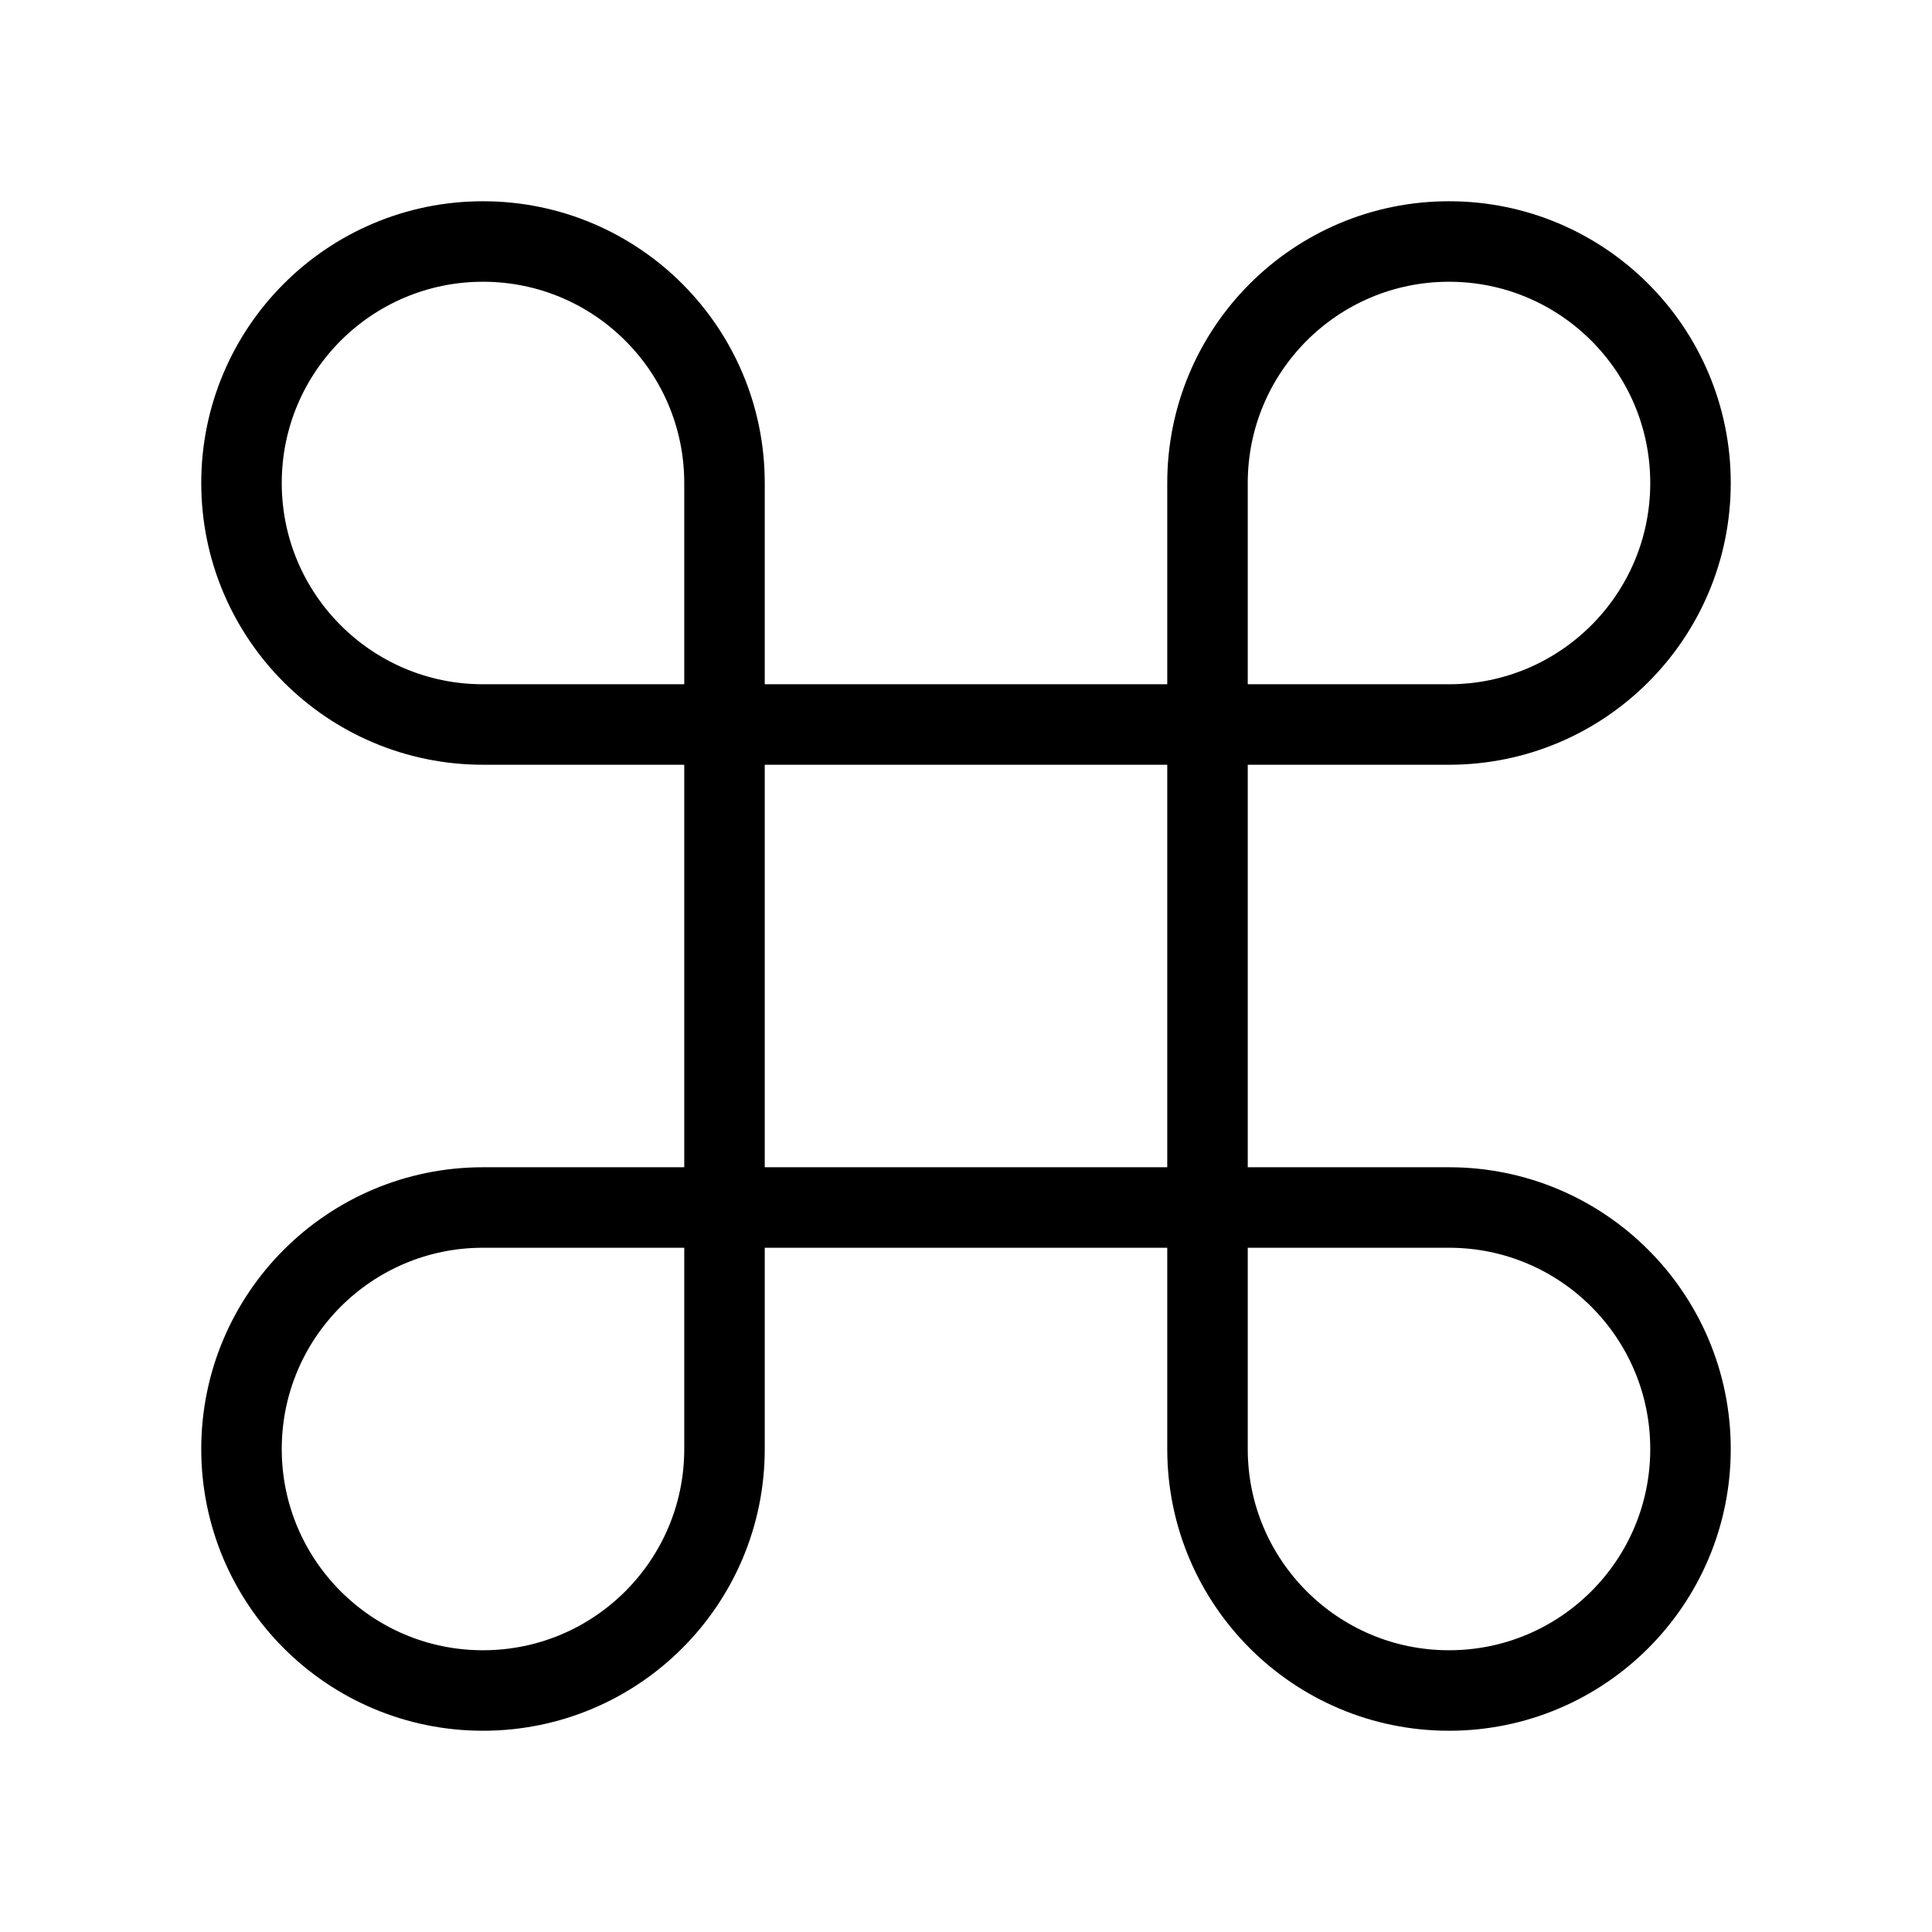
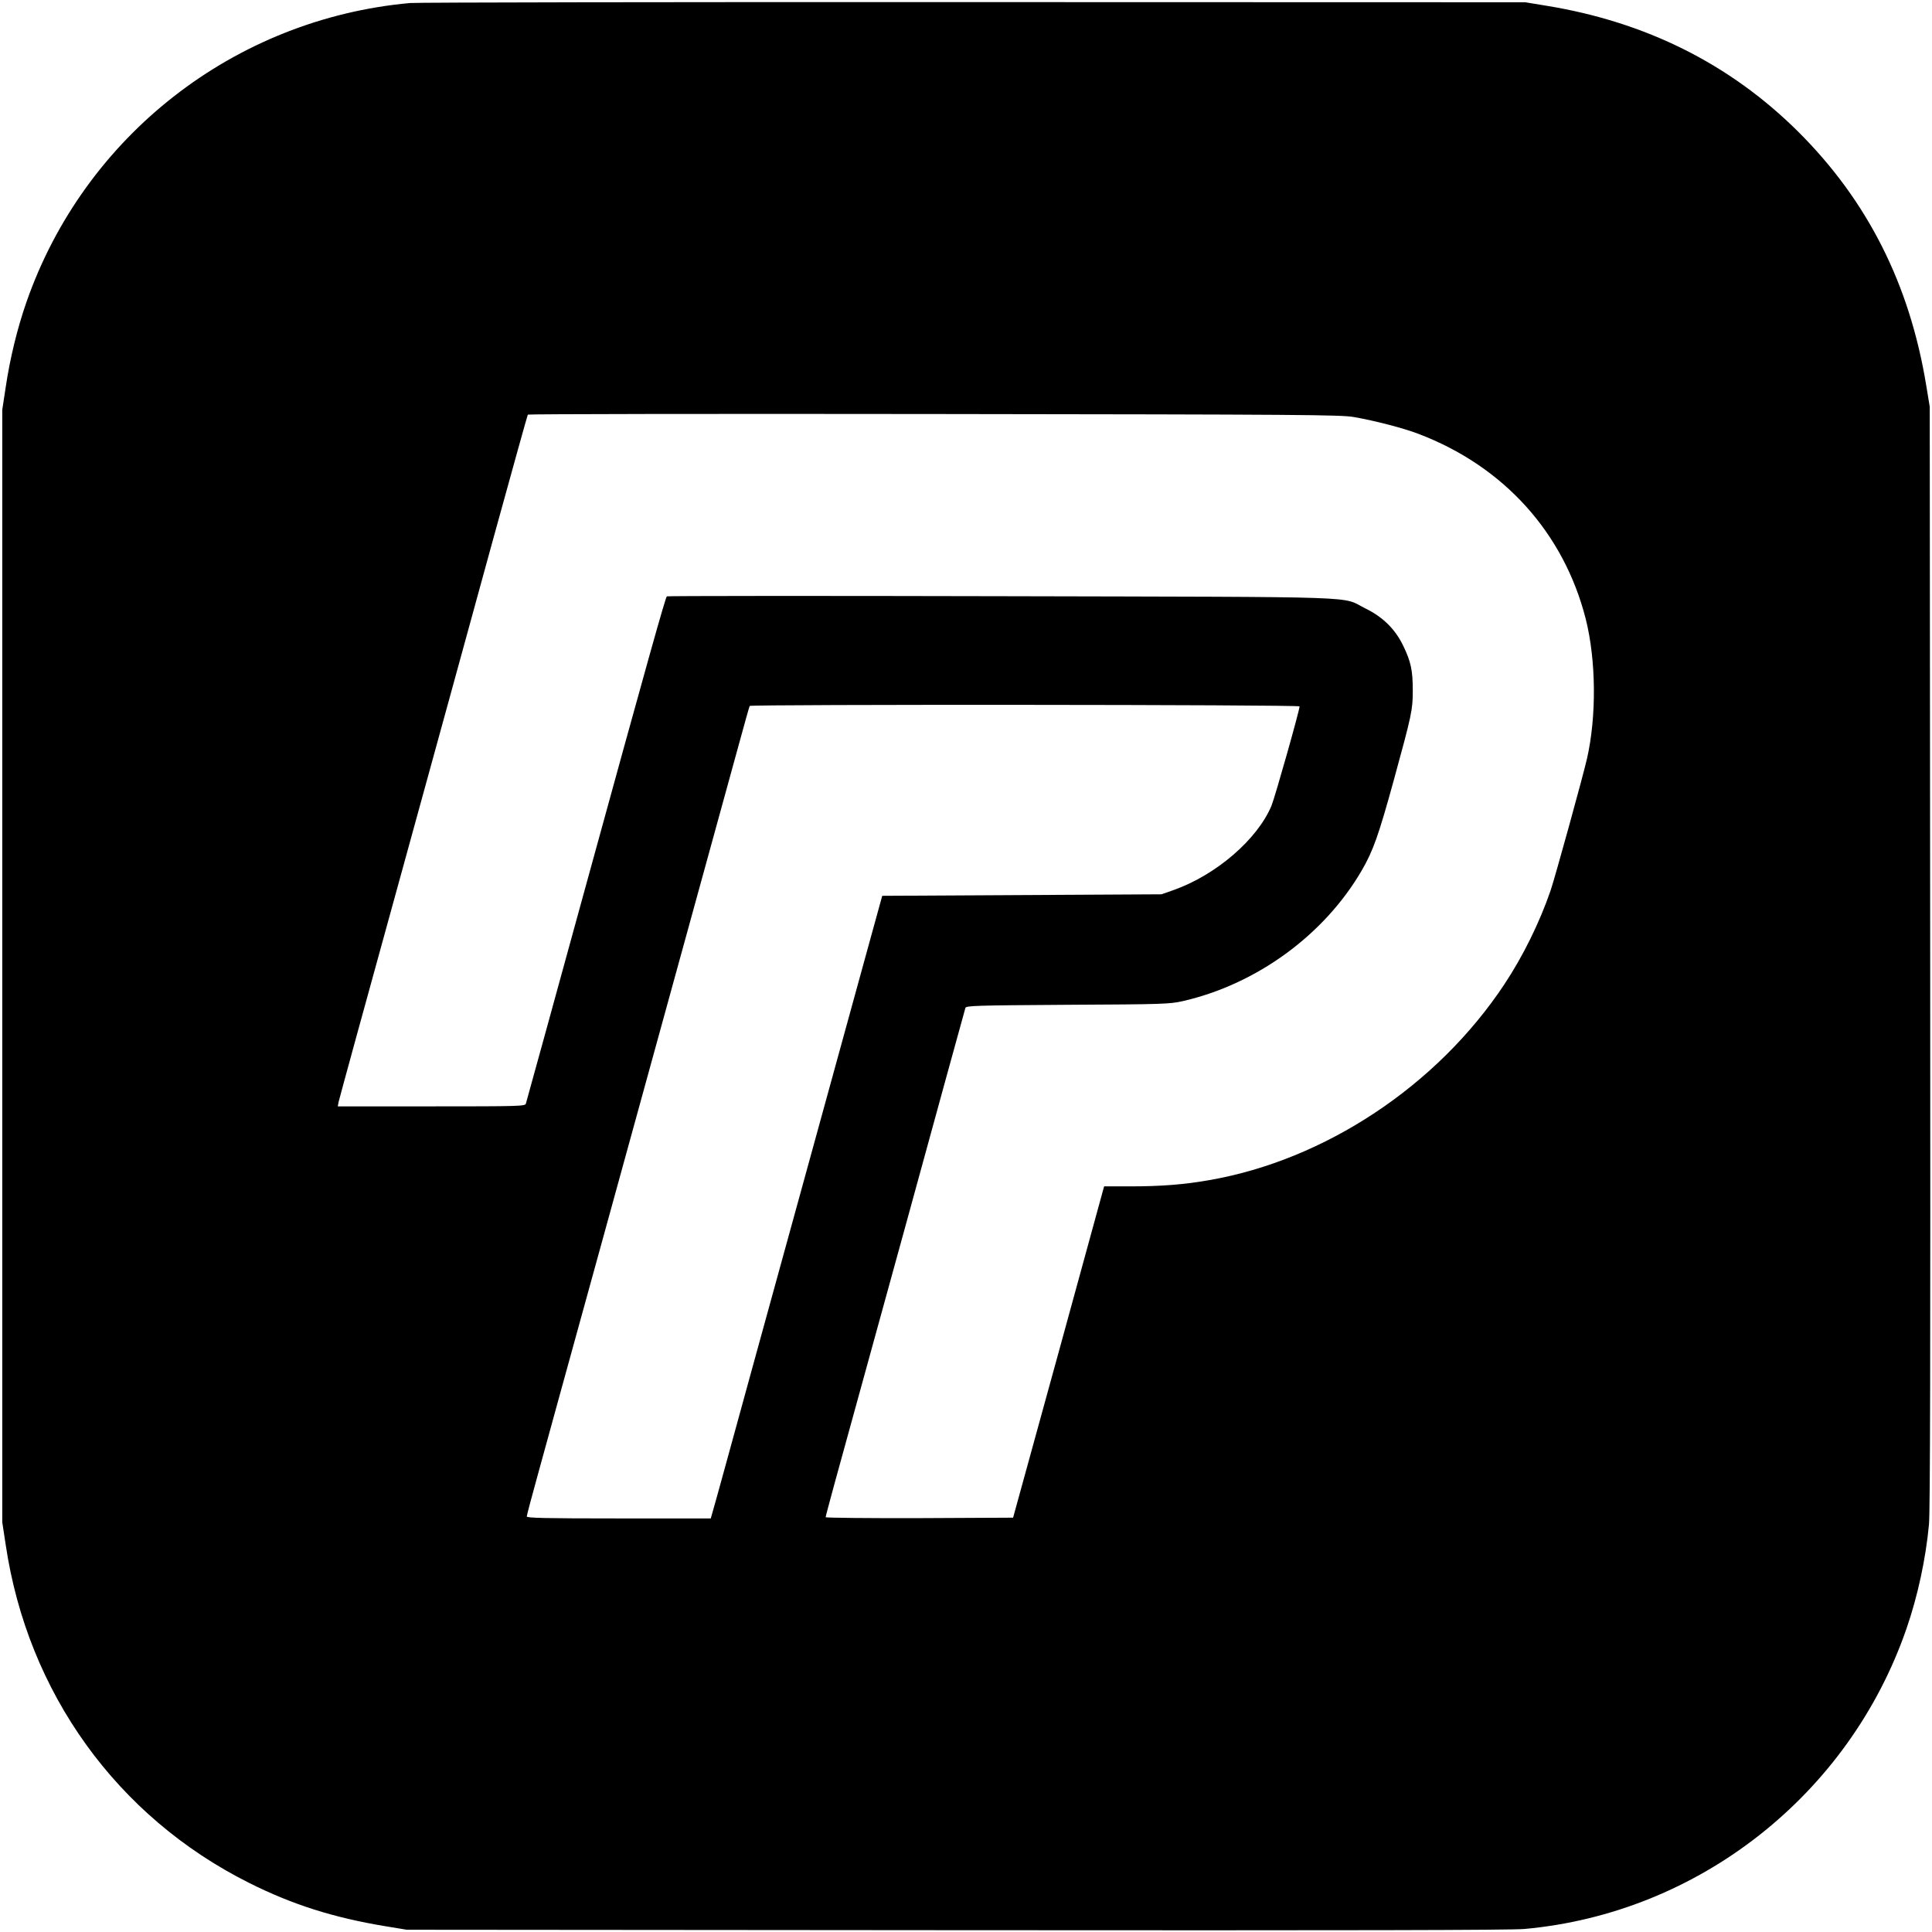
- <svg xmlns="http://www.w3.org/2000/svg" version="1.1" width="24" height="24">
-   <svg viewBox="0 0 24 24" fill="none" stroke="currentColor" strokewidth="2" strokelinecap="round" strokelinejoin="round">
-     <path d="M15 6v12a3 3 0 1 0 3-3H6a3 3 0 1 0 3 3V6a3 3 0 1 0-3 3h12a3 3 0 1 0-3-3" />
-   </svg>
-   <style>@media (prefers-color-scheme: light) { :root { filter: contrast(1) brightness(0.8); } }
- </style>
+ <svg xmlns="http://www.w3.org/2000/svg" version="1.0" viewBox="0 0 1280 1280" preserveAspectRatio="xMidYMid meet" className="fill-primary-900 dark:fill-primary-500">
+   <g transform="translate(0,1280) scale(0.1,-0.1)" stroke="none">
+     <path d="M2717 12780 c-1163 -105 -2158 -880 -2542 -1982 -60 -172 -109 -373 -137 -562 l-23 -151 0 -3685 0 -3685 23 -151 c146 -980 737 -1800 1611 -2238 289 -145 561 -231 906 -288 l140 -23 3640 -3 c2643 -2 3674 0 3764 8 1154 104 2152 889 2532 1990 75 217 128 464 149 691 8 90 10 1121 8 3764 l-3 3640 -23 140 c-110 673 -390 1227 -851 1685 -451 447 -1008 725 -1666 832 l-140 23 -3650 1 c-2007 1 -3689 -2 -3738 -6z m6253 -2743 c142 -25 331 -74 429 -112 565 -215 962 -656 1107 -1226 69 -274 72 -647 8 -926 -25 -111 -213 -792 -241 -873 -72 -210 -183 -436 -306 -621 -445 -672 -1189 -1165 -1957 -1298 -164 -29 -319 -41 -520 -41 l-175 0 -301 -1098 -302 -1097 -621 -3 c-341 -1 -621 2 -621 6 0 5 27 105 59 223 33 118 240 871 461 1674 220 803 403 1468 406 1477 5 15 57 17 677 21 634 3 677 5 762 24 491 112 940 440 1188 868 74 128 110 228 212 599 118 431 125 462 125 591 0 132 -12 190 -62 294 -53 111 -134 192 -250 249 -171 84 70 76 -2411 82 -1215 3 -2214 2 -2219 -1 -9 -6 -128 -430 -533 -1904 -203 -739 -396 -1442 -401 -1457 -5 -17 -44 -18 -626 -18 l-620 0 5 28 c3 15 183 673 401 1462 217 789 497 1806 621 2260 125 454 229 828 232 833 2 4 1214 6 2691 4 2457 -3 2695 -5 2782 -20z m-360 -1917 c0 -26 -163 -602 -186 -658 -94 -224 -367 -459 -649 -559 l-80 -28 -925 -5 -925 -5 -73 -265 c-123 -449 -349 -1268 -447 -1625 -52 -187 -204 -743 -340 -1235 -135 -492 -252 -919 -261 -947 l-15 -53 -609 0 c-492 0 -610 3 -610 13 0 7 34 136 76 287 41 151 111 403 154 560 43 157 176 638 295 1070 119 432 229 832 245 890 16 58 151 548 300 1090 149 542 301 1093 337 1225 36 132 67 243 70 248 7 11 3643 9 3643 -3z" />
+   </g>
</svg>
